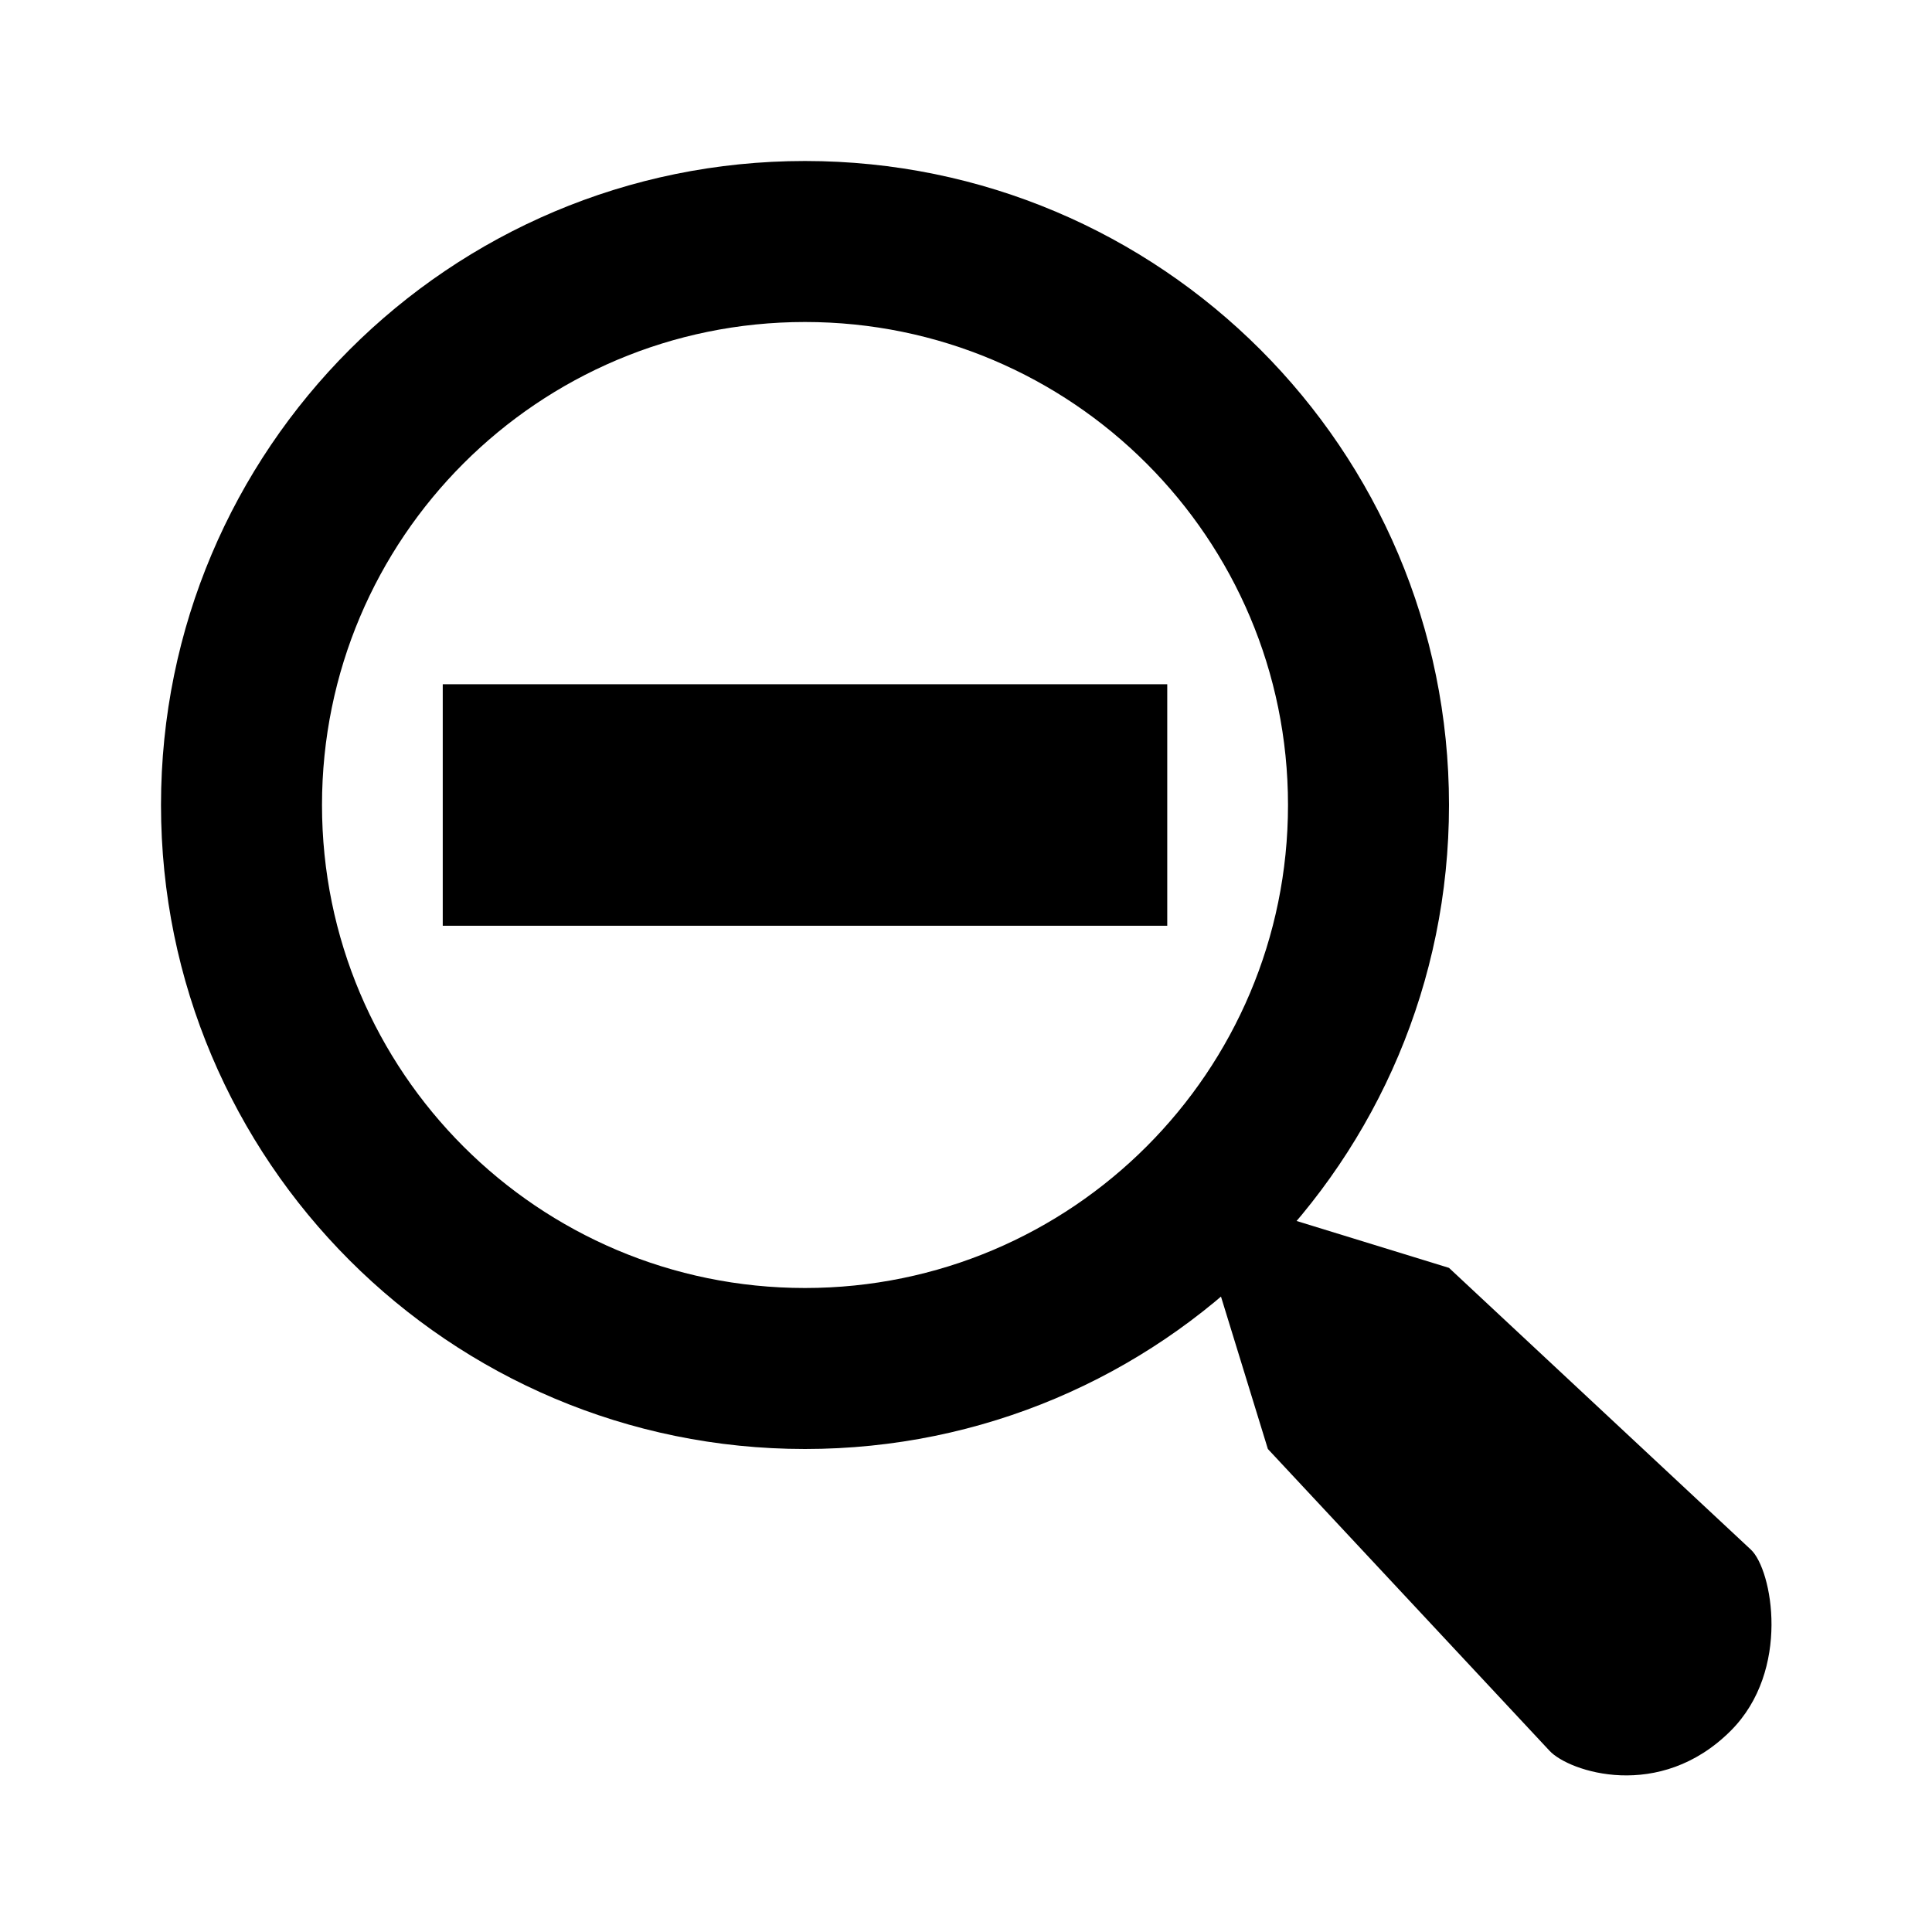
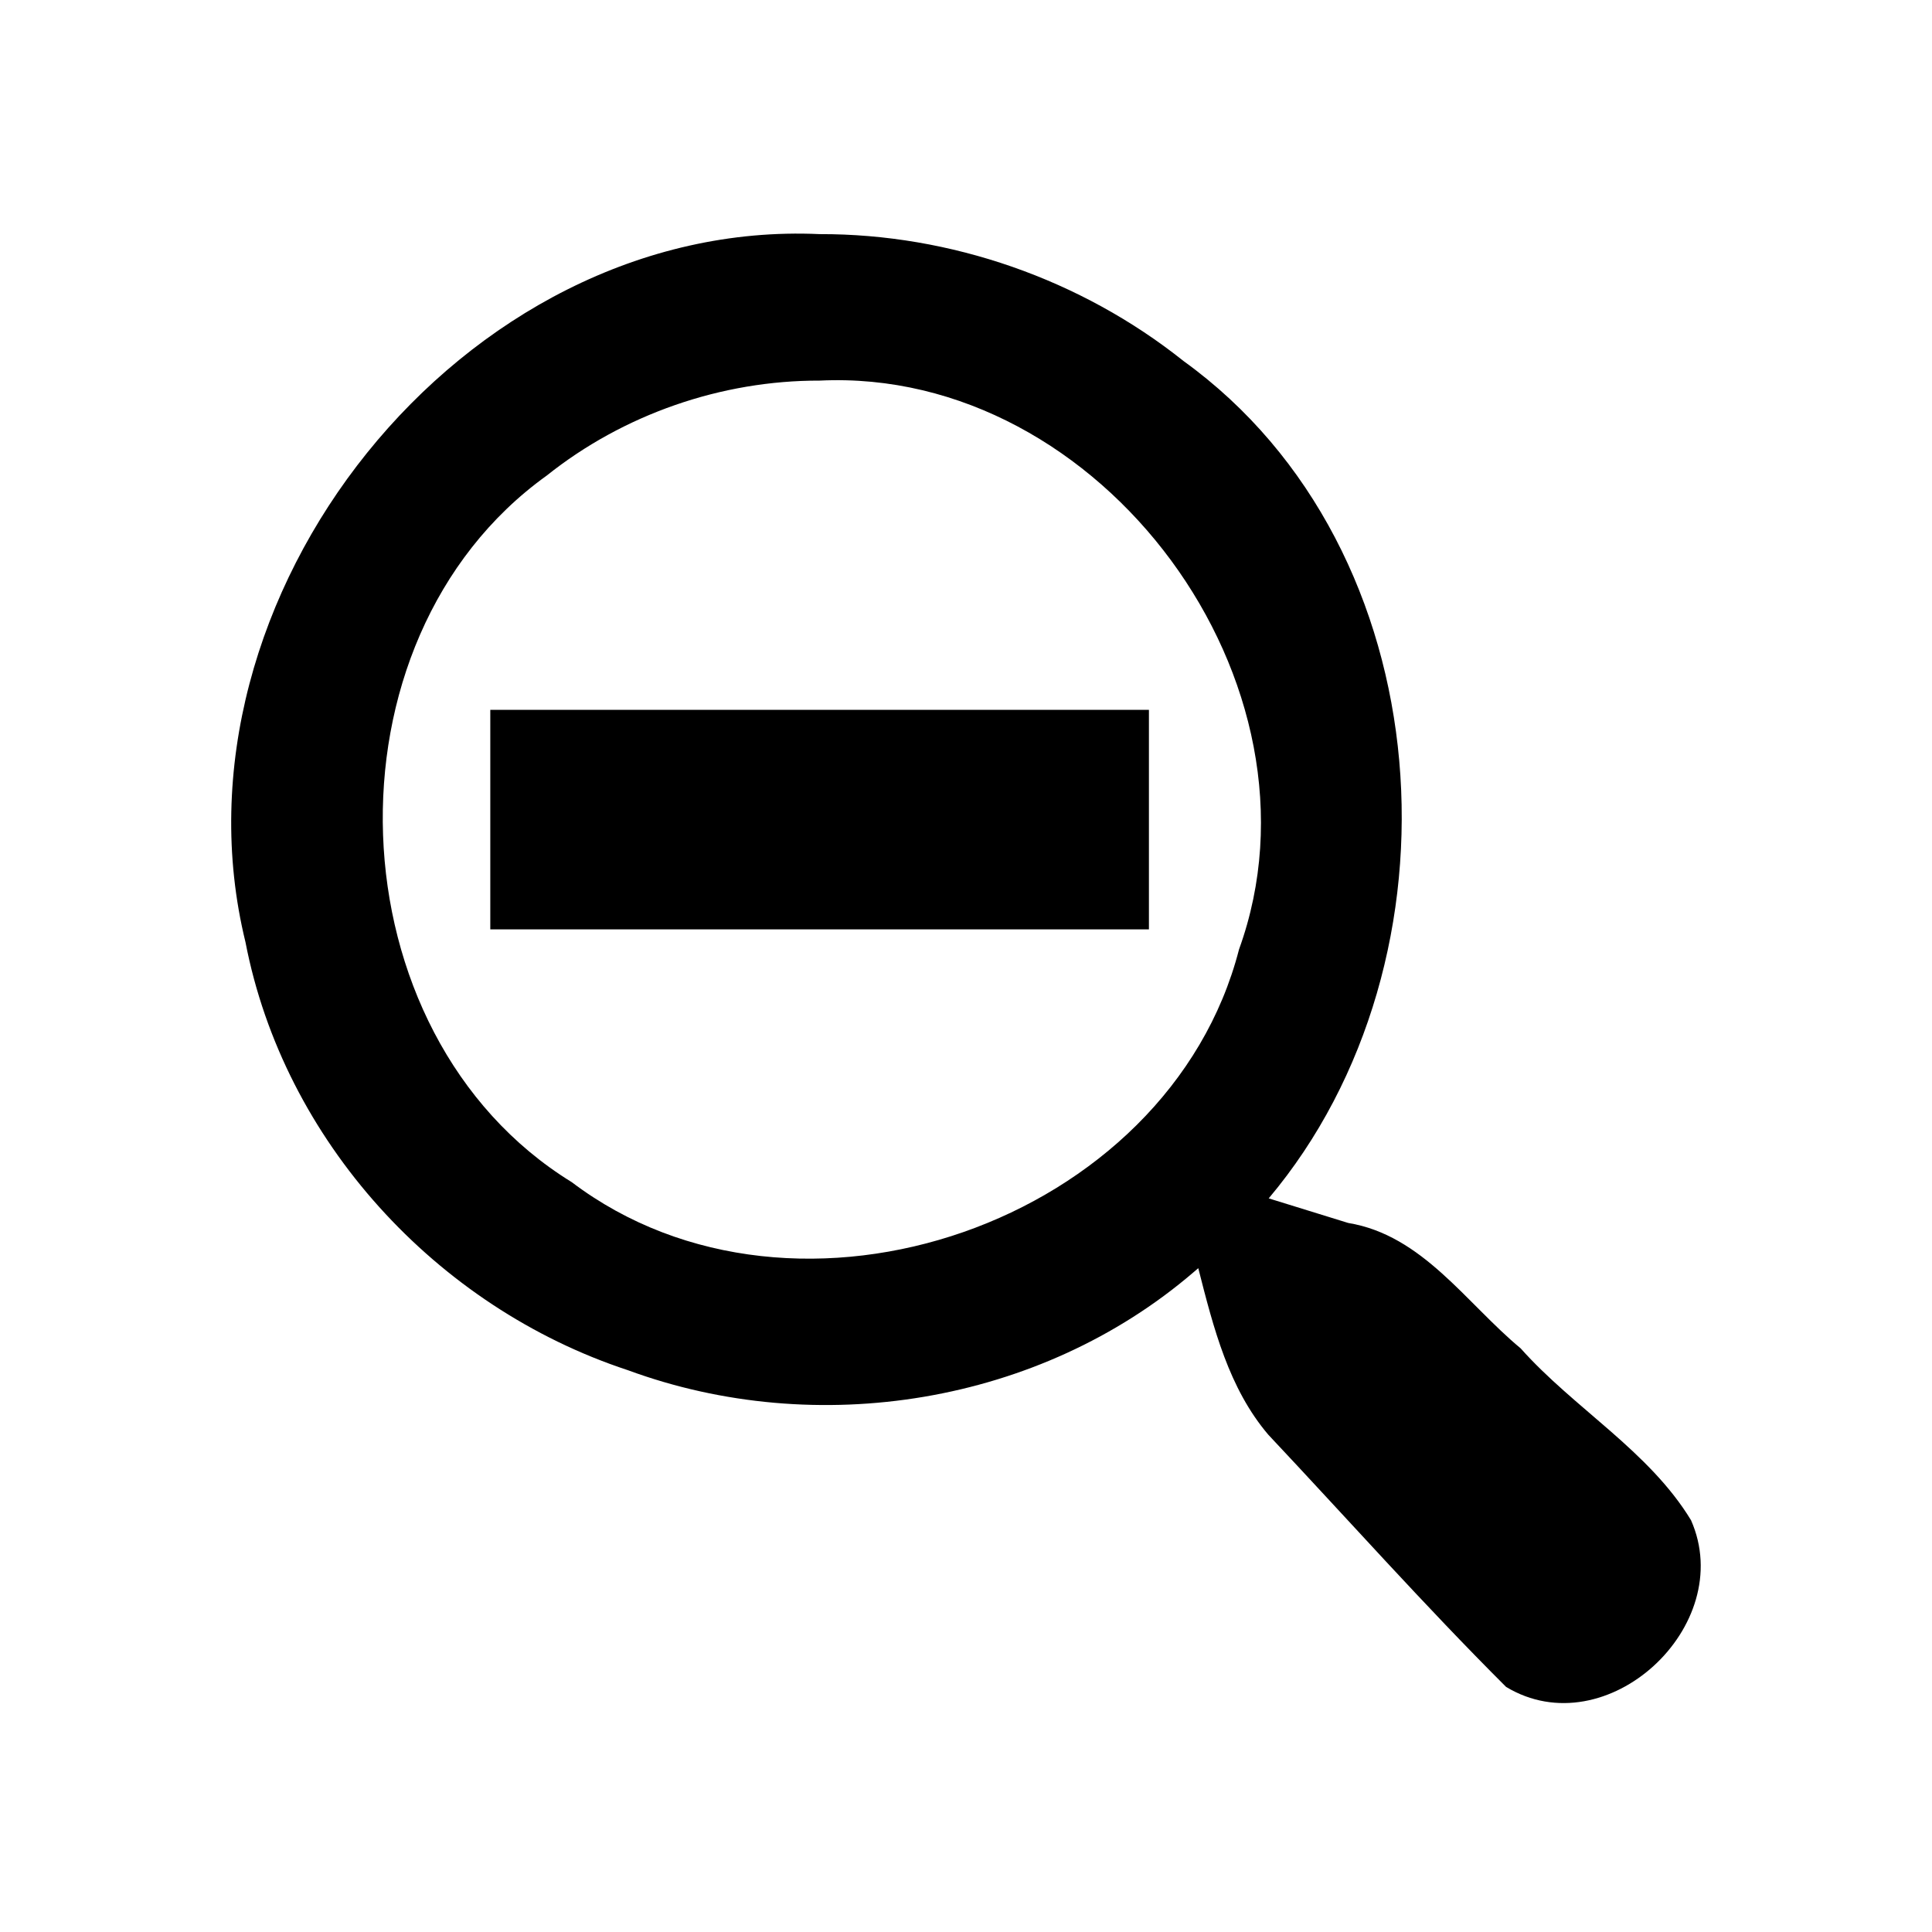
- <svg xmlns="http://www.w3.org/2000/svg" id="svg249" height="48px" width="48px" version="1.1">
-   <defs id="defs3">
-     <linearGradient id="linearGradient15493">
-       <stop style="stop-color:#eeeeec;stop-opacity:1;" offset="0" id="stop15495" />
-       <stop style="stop-color:#ffffff;stop-opacity:1" offset="1" id="stop15497" />
-     </linearGradient>
-     <linearGradient id="linearGradient4919">
-       <stop style="stop-color:#429eff;stop-opacity:1;" offset="0" id="stop4921" />
-       <stop style="stop-color:#0044a7;stop-opacity:1;" offset="1" id="stop4923" />
-     </linearGradient>
-     <linearGradient id="linearGradient2617">
-       <stop id="stop2619" offset="0" style="stop-color:#fbfbfa;stop-opacity:1;" />
-       <stop id="stop2621" offset="1" style="stop-color:#d3d7cf" />
-     </linearGradient>
-     <linearGradient id="linearGradient2698">
-       <stop id="stop2700" offset="0" style="stop-color:#555753" />
-       <stop style="stop-color:#a3a5a2;stop-opacity:1;" offset="0.702" id="stop2706" />
-       <stop id="stop2702" offset="1" style="stop-color:#888a85" />
-     </linearGradient>
-   </defs>
-   <g id="layer5" style="display:inline">
-     <rect style="fill:none;fill-opacity:0.27;stroke:none;stroke-width:4;stroke-linecap:round;stroke-linejoin:round;stroke-miterlimit:4;stroke-dasharray:none;stroke-opacity:1" id="rect1493" width="48" height="48" x="0" y="0" />
-     <path style="fill:#000000;fill-opacity:1;stroke:none;stroke-width:4;stroke-linecap:round;stroke-linejoin:round;stroke-miterlimit:4;stroke-dasharray:none;stroke-opacity:1" d="M 20 4 A 16 16 0 0 0 4 20 A 16 16 0 0 0 20 36 A 16 16 0 0 0 36 20 A 16 16 0 0 0 20 4 z M 20 8 A 12 12 0 0 1 32 20 A 12 12 0 0 1 20 32 A 12 12 0 0 1 8 20 A 12 12 0 0 1 20 8 z " id="path4119" />
-     <path style="color:#000000;fill:#000000;fill-opacity:1;fill-rule:nonzero;stroke:none;stroke-width:8;stroke-linecap:round;stroke-linejoin:round;marker:none;marker-start:none;marker-mid:none;marker-end:none;stroke-miterlimit:4;stroke-dasharray:none;stroke-dashoffset:0;stroke-opacity:1;visibility:visible;display:inline;overflow:visible" d="M 29.5,29.5 L 31.5,36 L 38.5,43.5 C 38.982,44.017 41.232,44.768 43,43 C 44.5,41.5 44.033,38.998 43.5,38.5 L 36,31.5 L 29.5,29.5 z " id="path15511" />
-     <rect style="fill:none;fill-opacity:1;stroke:none;stroke-width:8;stroke-linecap:round;stroke-linejoin:round;stroke-miterlimit:4;stroke-dasharray:none;stroke-opacity:1" id="rect17259" width="17" height="17" x="11.5" y="11.5" />
-     <path style="fill:none;fill-opacity:0.75;fill-rule:evenodd;stroke:#000000;stroke-width:6;stroke-linecap:butt;stroke-linejoin:miter;stroke-opacity:1;stroke-miterlimit:4;stroke-dasharray:none" d="M 29,20 L 11,20" id="path20757" />
-   </g>
+ <svg xmlns="http://www.w3.org/2000/svg" width="22" height="22" version="1.1" viewBox="0 0 22 22">
+   <path fill="#000000" d="M 9.334 2.666 C 5.268 2.48 1.836 6.806 2.795 10.727 C 3.232 12.992 4.969 14.884 7.148 15.602 C 9.302 16.395 11.839 15.99 13.59 14.488 C 13.609 14.473 13.626 14.456 13.645 14.441 C 13.819 15.125 13.993 15.81 14.443 16.338 C 15.344 17.296 16.219 18.28 17.15 19.209 C 18.293 19.899 19.787 18.514 19.256 17.311 C 18.777 16.522 17.926 16.039 17.316 15.354 C 16.693 14.837 16.198 14.065 15.352 13.926 L 14.447 13.646 C 16.737 10.926 16.444 6.253 13.477 4.111 C 12.311 3.181 10.825 2.662 9.334 2.666 z M 9.334 4.334 C 12.544 4.179 15.202 7.79 14.109 10.811 C 13.308 13.922 9.072 15.401 6.51 13.461 C 3.773 11.776 3.614 7.29 6.225 5.416 C 7.099 4.718 8.215 4.331 9.334 4.334 z " />
+   <path d="m 13.083,9.333 c -2.5,0 -5,0 -7.5,0" style="stroke:#000000;stroke-width:2.5" />
</svg>
